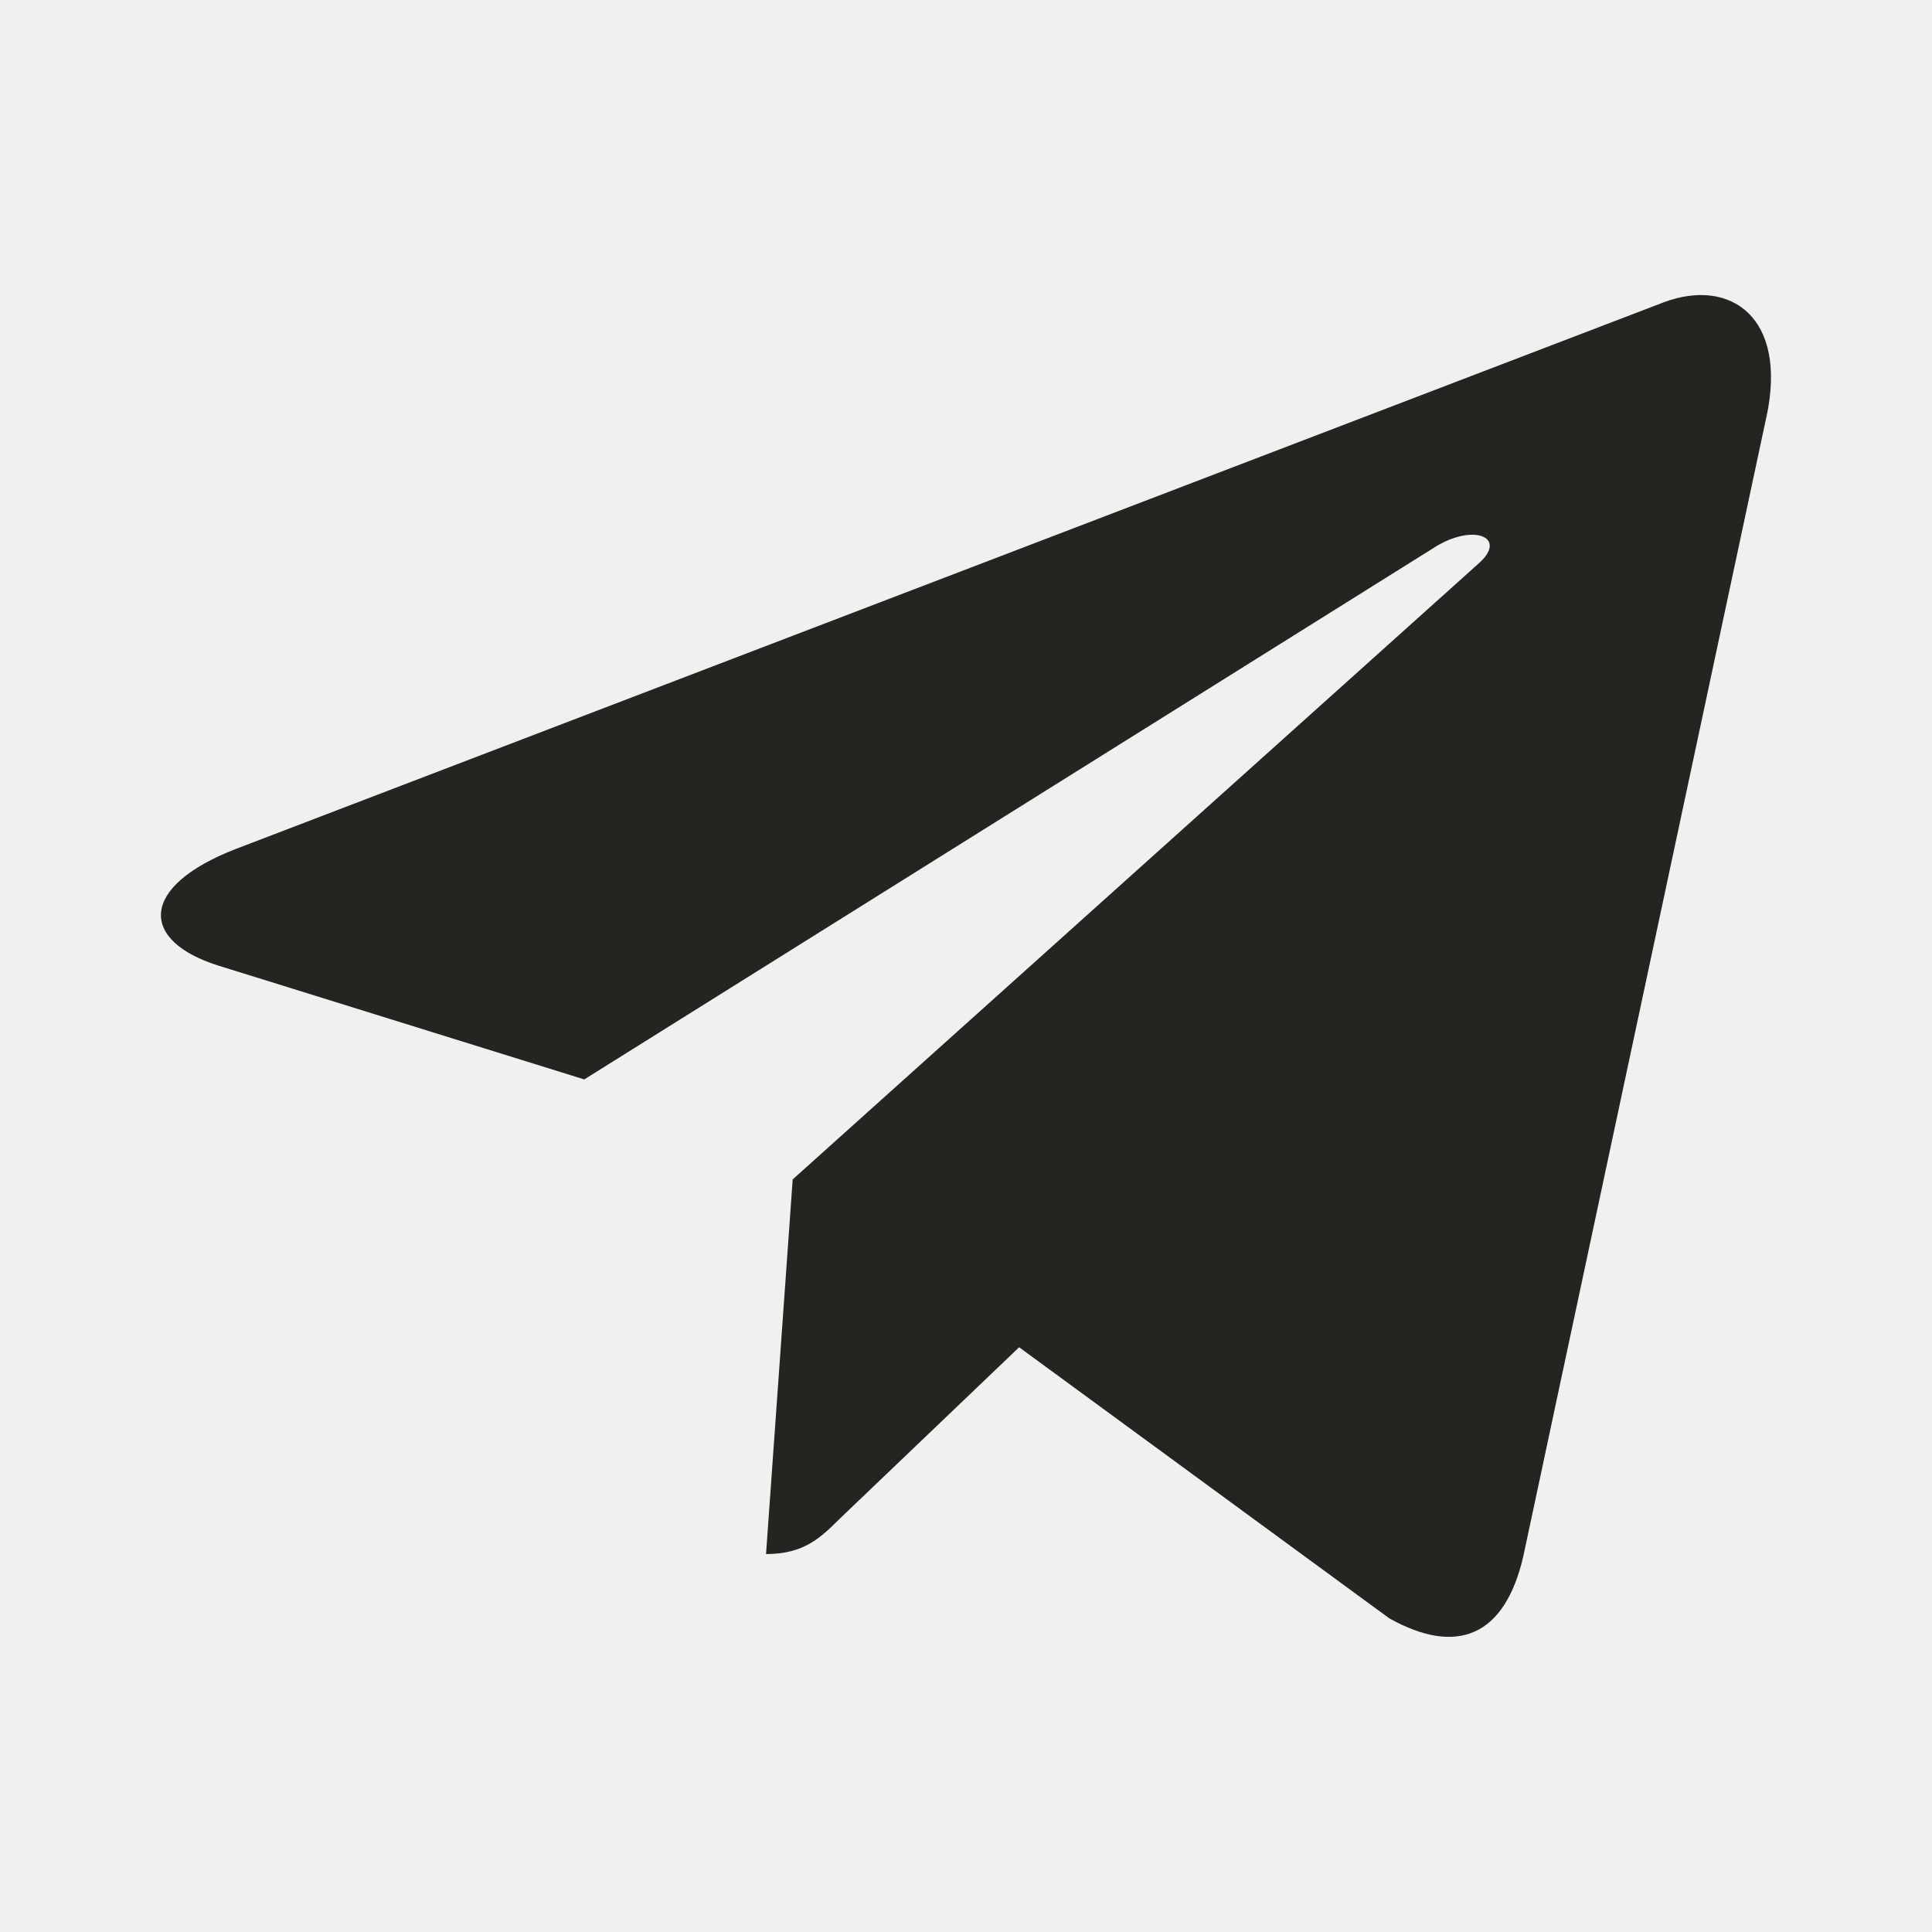
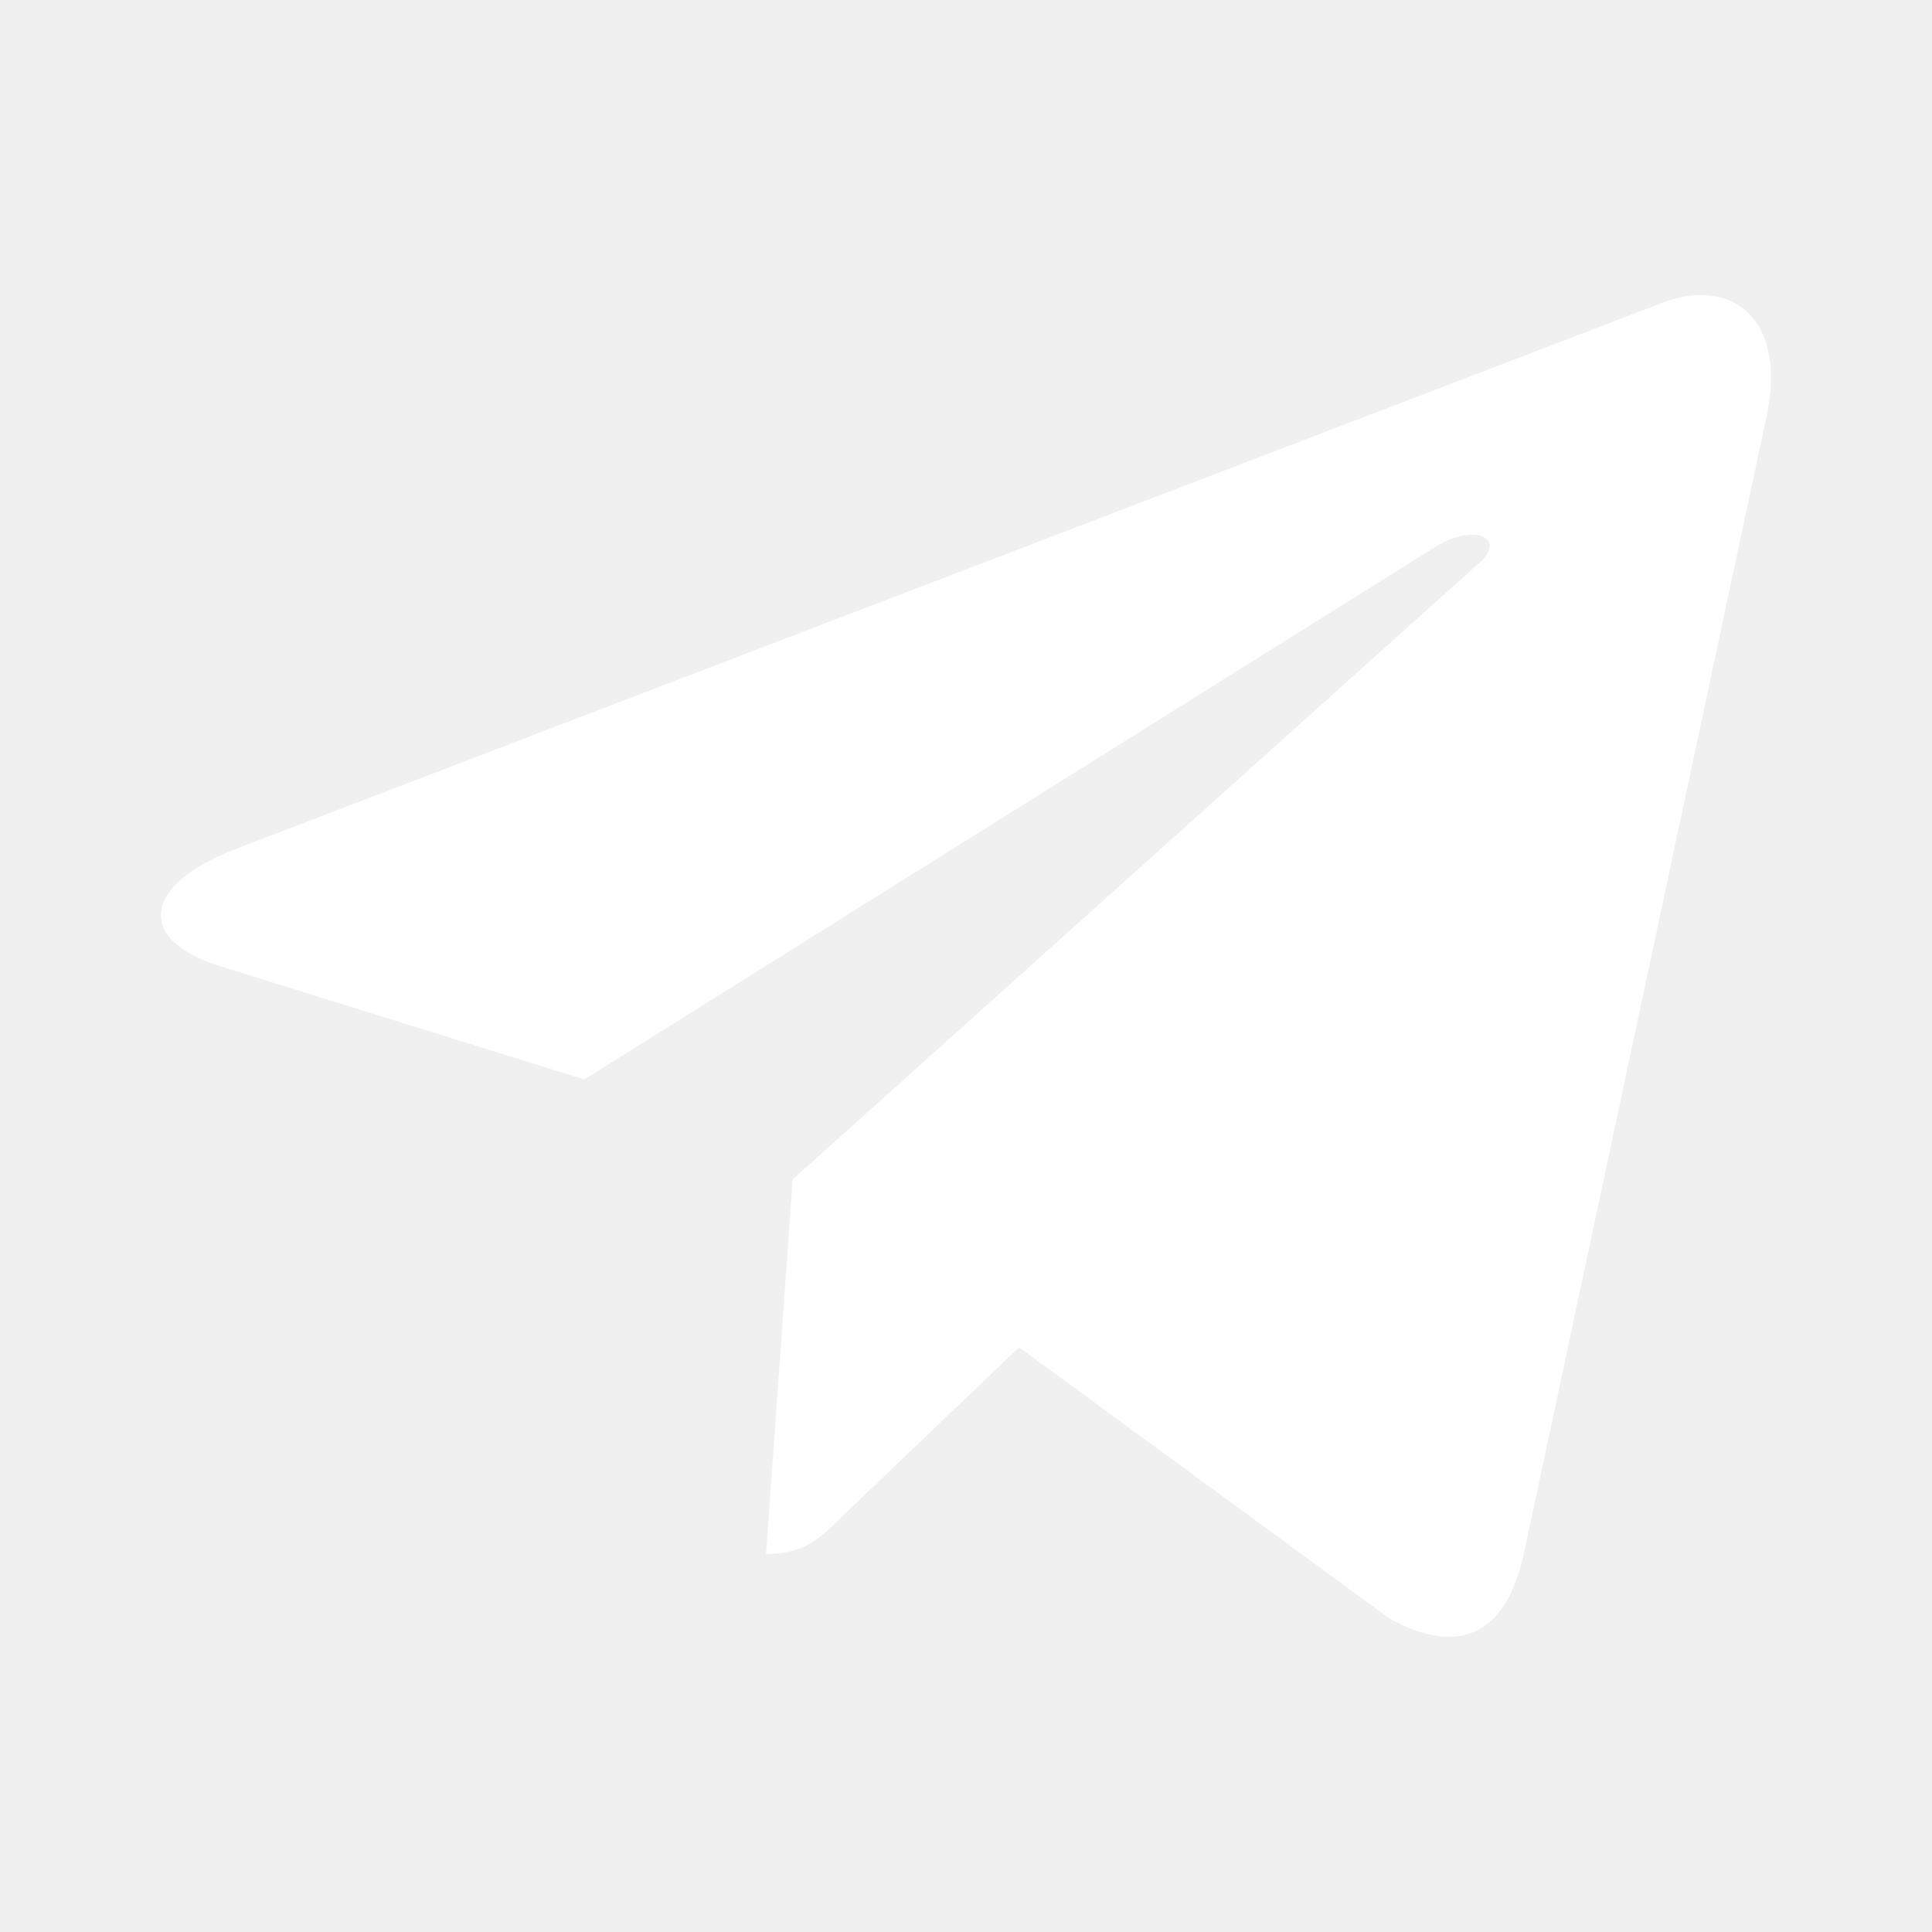
<svg xmlns="http://www.w3.org/2000/svg" width="24" height="24" viewBox="0 0 24 24" fill="none">
-   <path d="M9.847 14.651L9.516 19.305C9.99 19.305 10.195 19.101 10.441 18.857L12.66 16.736L17.259 20.104C18.102 20.574 18.696 20.326 18.924 19.328L21.942 5.183L21.943 5.183C22.211 3.936 21.492 3.448 20.671 3.754L2.927 10.547C1.717 11.017 1.735 11.692 2.722 11.998L7.258 13.409L17.794 6.816C18.29 6.488 18.741 6.669 18.37 6.998L9.847 14.651Z" fill="#252420" />
+   <path d="M9.847 14.651L9.516 19.305C9.99 19.305 10.195 19.101 10.441 18.857L12.66 16.736L17.259 20.104C18.102 20.574 18.696 20.326 18.924 19.328L21.942 5.183L21.943 5.183C22.211 3.936 21.492 3.448 20.671 3.754L2.927 10.547C1.717 11.017 1.735 11.692 2.722 11.998L7.258 13.409L17.794 6.816C18.29 6.488 18.741 6.669 18.37 6.998L9.847 14.651Z" fill="#fff" />
</svg>
